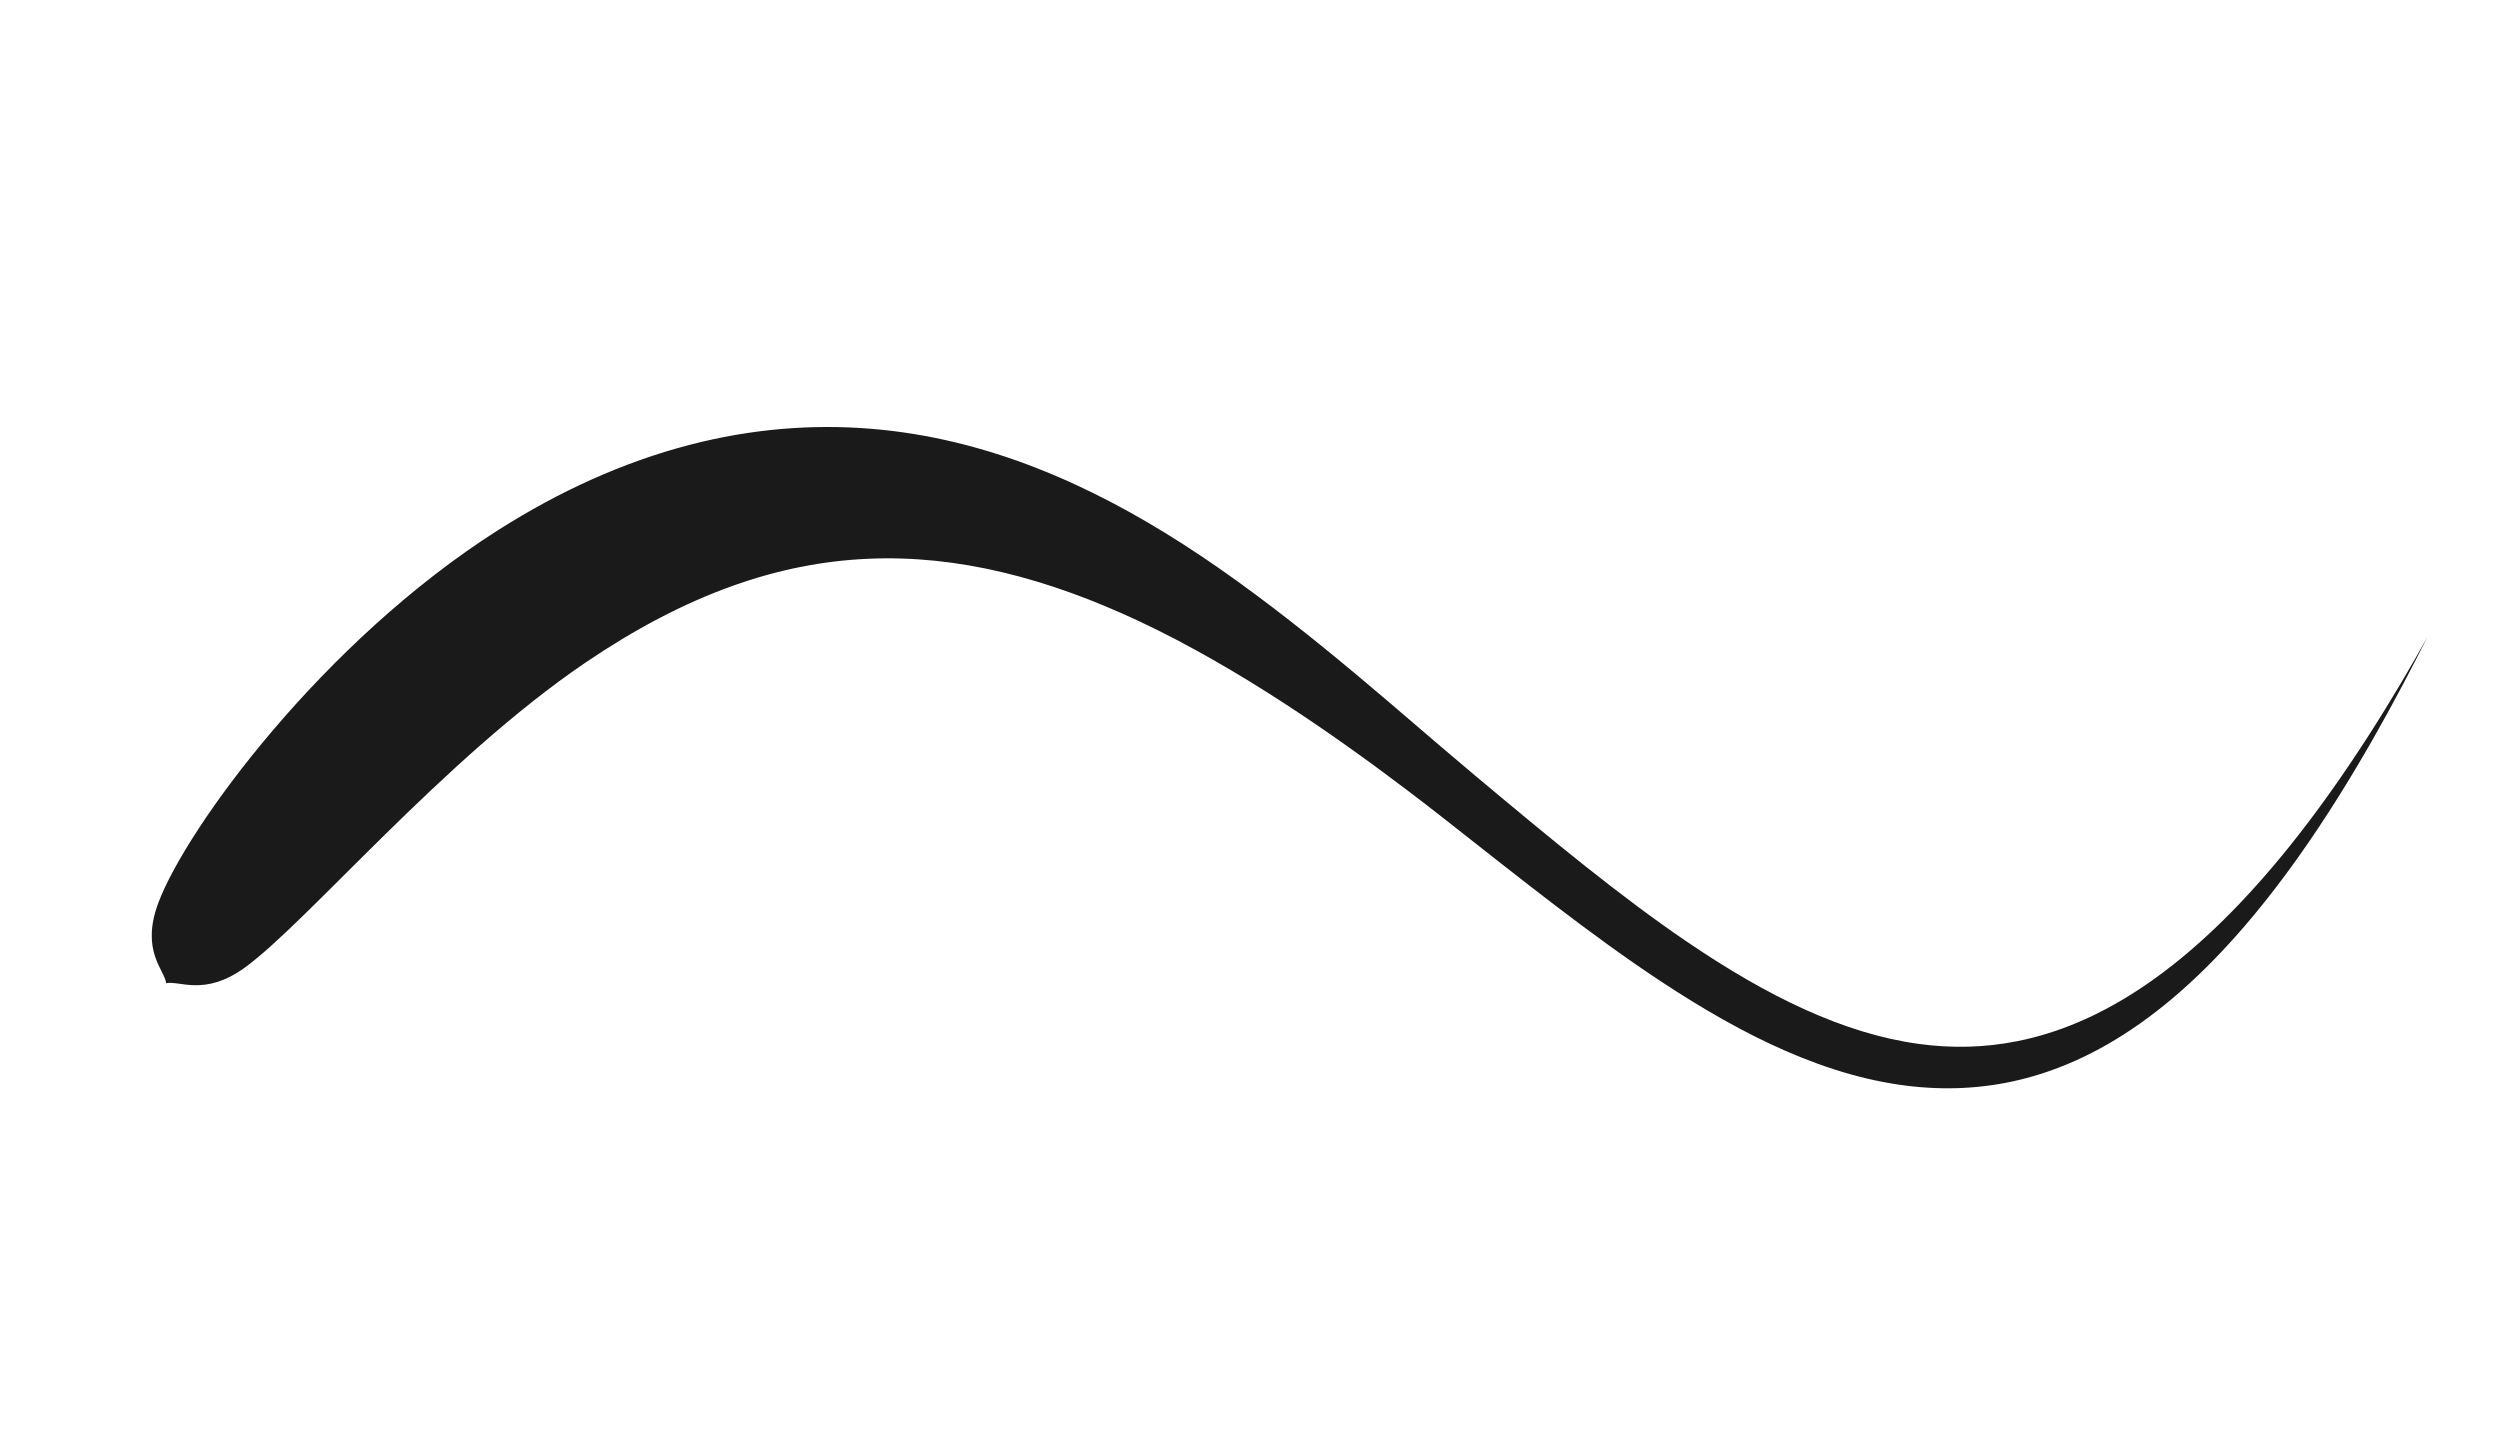
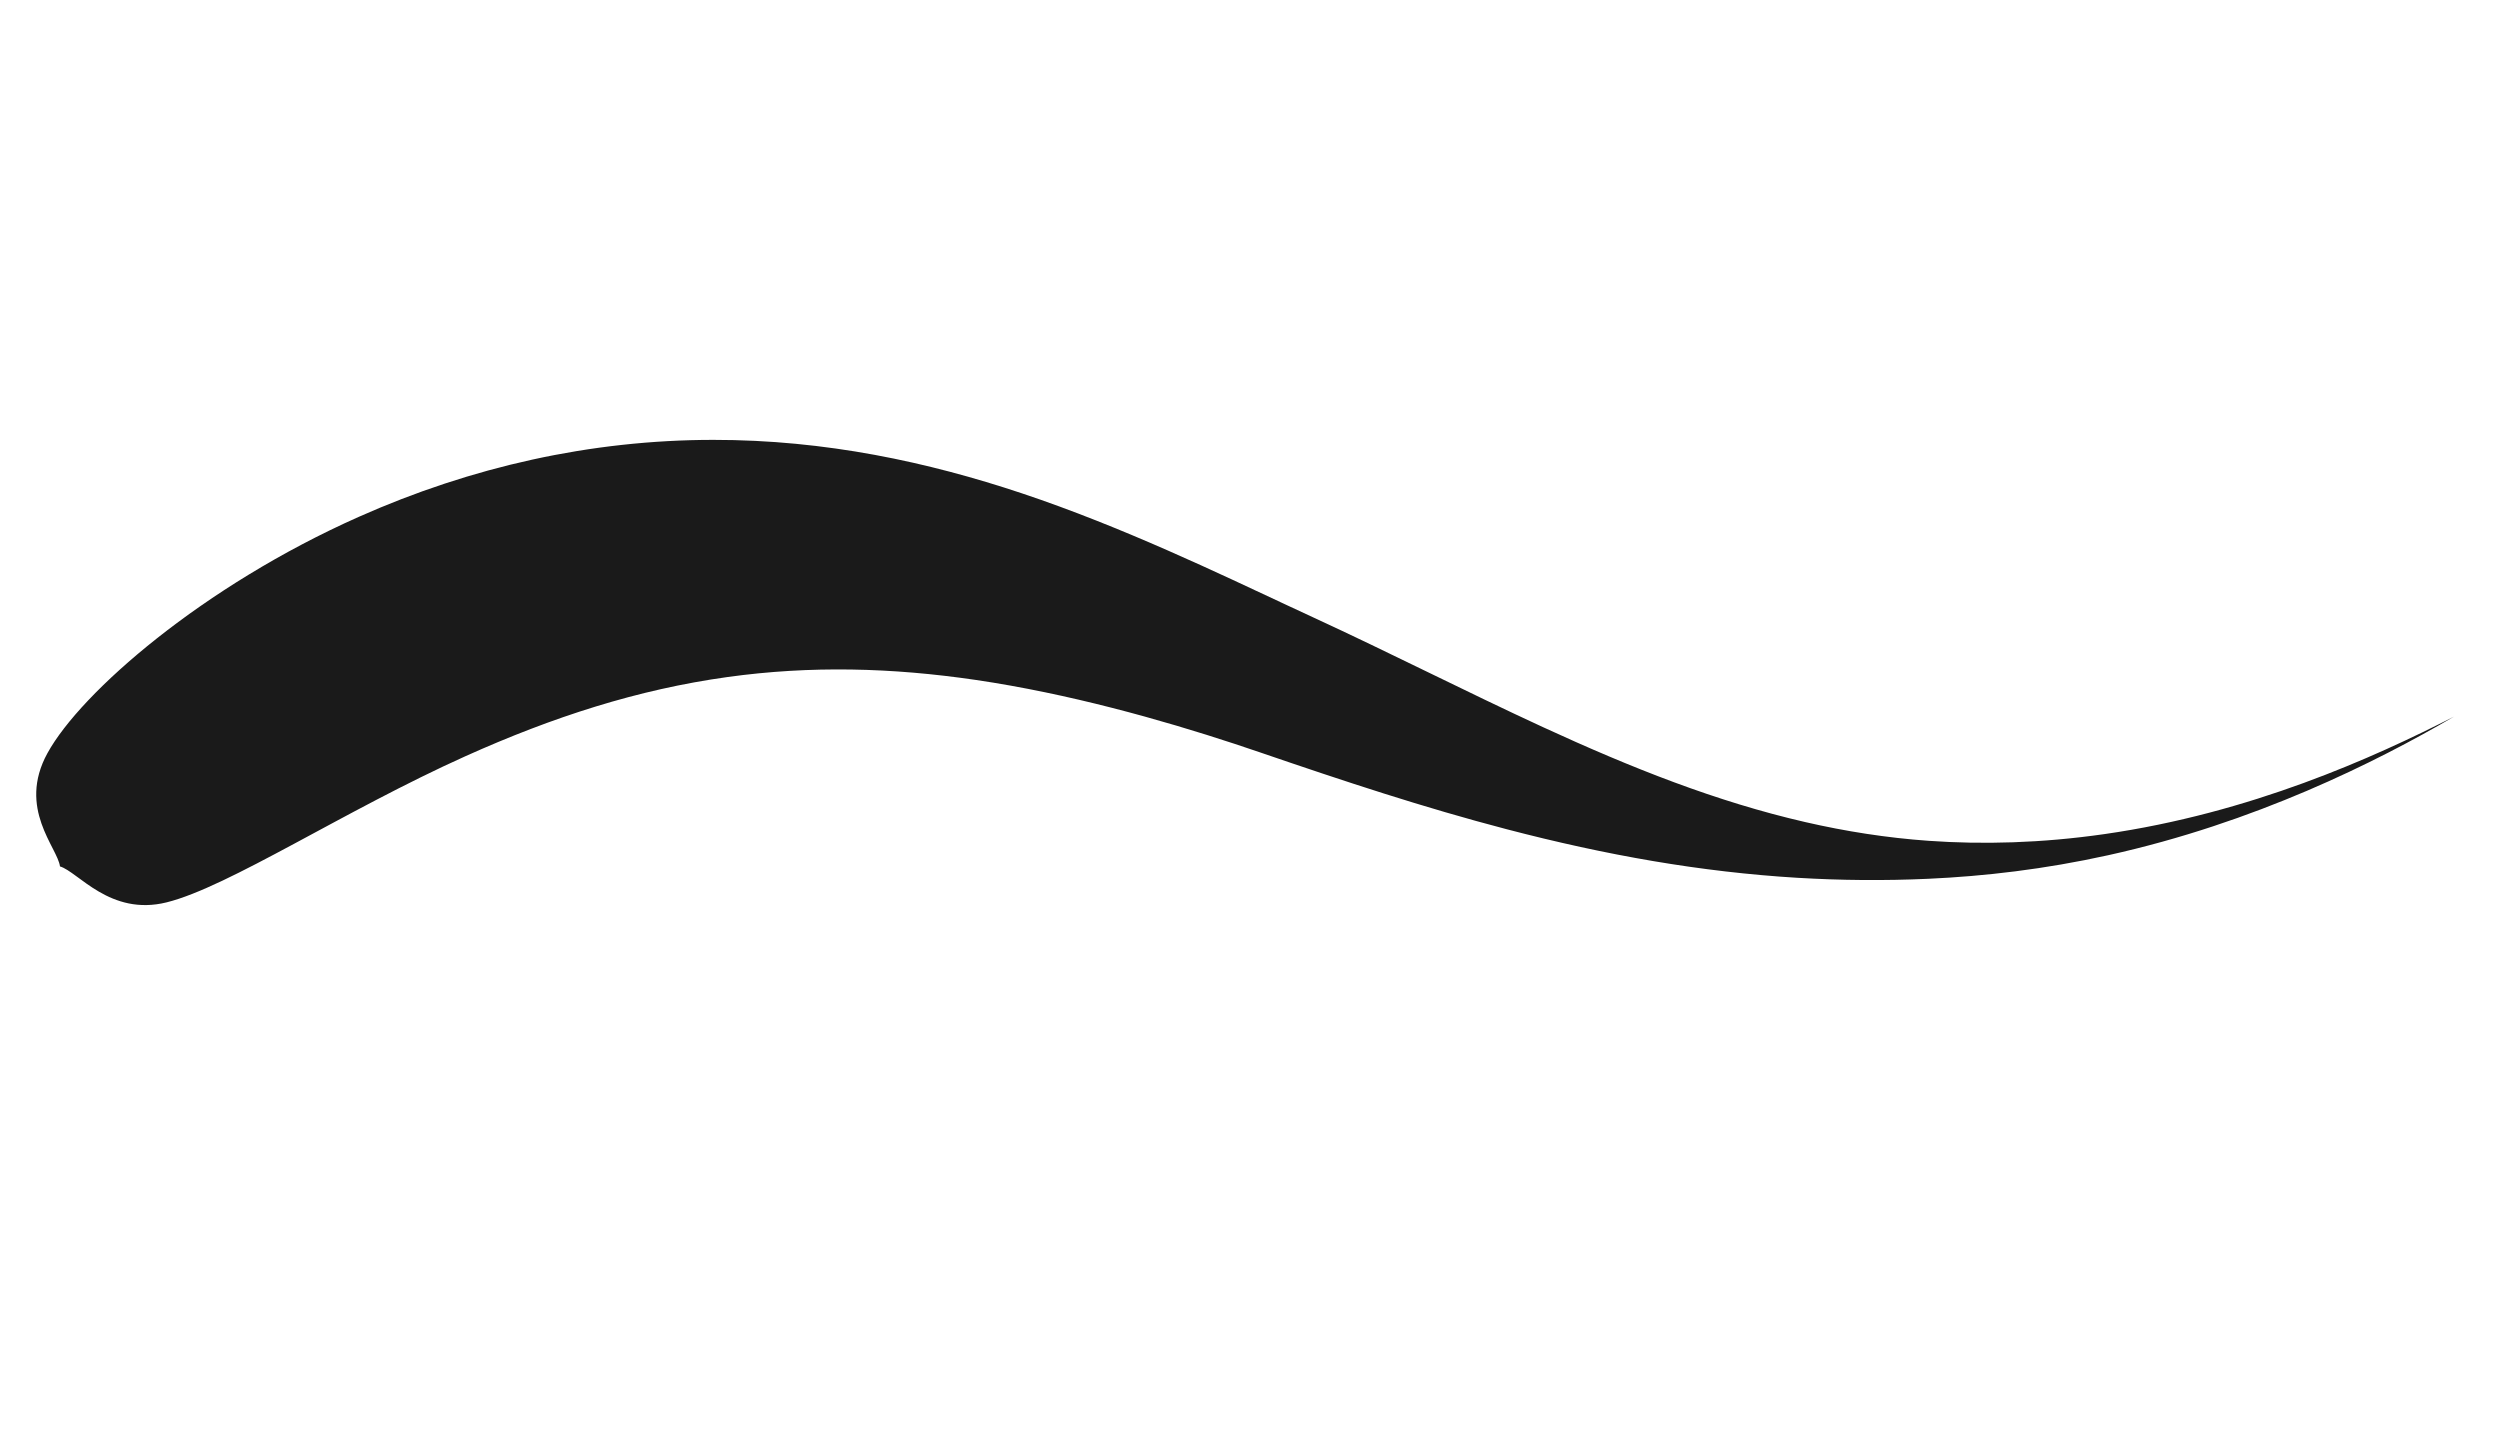
<svg xmlns="http://www.w3.org/2000/svg" width="95.097mm" height="55.325mm" viewBox="0 0 95.097 55.325" version="1.1" id="svg1">
  <defs id="defs1">
    </defs>
  <g id="layer1" transform="translate(-174.1573,-95.57971)">
-     <path style="fill:#1a1a1a;fill-rule:nonzero;stroke:none;stroke-width:0.265" d="m 75.371,132.249 c -0.05,-0.498 -0.987,-1.224 -0.293,-3.066 1.072,-2.847 6.254,-9.936 12.93,-14.174 2.307,-1.465 4.744,-2.581 7.285,-3.24 2.33,-0.604 4.638,-0.796 6.915,-0.607 2.196,0.183 4.277,0.713 6.249,1.482 1.985,0.773 3.841,1.781 5.568,2.887 3.726,2.386 7.368,5.612 9.893,7.767 0.454,0.388 0.885,0.753 1.303,1.103 2.945,2.464 5.447,4.534 7.989,6.264 1.556,1.058 3.034,1.921 4.47,2.573 1.506,0.684 2.95,1.129 4.36,1.321 1.258,0.172 2.503,0.145 3.755,-0.106 0.202,-0.04 0.406,-0.087 0.614,-0.141 1.453,-0.375 3.002,-1.08 4.651,-2.271 1.721,-1.244 3.392,-2.905 5.014,-4.913 2.271,-2.812 4.134,-5.926 5.313,-8.047 -1.087,2.161 -2.791,5.383 -4.902,8.359 -1.507,2.124 -3.102,3.96 -4.805,5.395 -1.639,1.381 -3.263,2.293 -4.873,2.824 -0.23,0.076 -0.457,0.143 -0.683,0.203 -1.408,0.372 -2.834,0.467 -4.277,0.318 -1.613,-0.167 -3.232,-0.638 -4.873,-1.355 -1.563,-0.682 -3.14,-1.584 -4.768,-2.661 -2.663,-1.761 -5.236,-3.827 -8.254,-6.197 -0.425,-0.334 -0.877,-0.683 -1.346,-1.038 -2.732,-2.07 -6.432,-4.668 -10.22,-6.447 -1.711,-0.803 -3.445,-1.446 -5.196,-1.862 -1.733,-0.412 -3.433,-0.59 -5.121,-0.515 -1.74,0.077 -3.448,0.421 -5.161,1.034 -1.877,0.672 -3.732,1.656 -5.596,2.922 -5.397,3.665 -10.587,9.889 -12.956,11.6 -1.526,1.103 -2.483,0.476 -2.987,0.59 z" id="path1-5" transform="translate(105.1061,0.7299367)" />
+     <path style="fill:#1a1a1a;fill-rule:nonzero;stroke:none;stroke-width:0.265" d="m 71.333,127.808 c -0.09,-0.716 -1.631,-2.207 -0.477,-4.308 1.274,-2.321 5.916,-6.356 11.843,-8.99 4.282,-1.903 8.816,-2.925 13.482,-2.928 4.284,-0.003 8.183,0.847 11.732,2.03 3.838,1.28 7.553,3.074 10.182,4.3 0.315,0.147 0.619,0.288 0.917,0.426 2.959,1.365 5.768,2.804 8.727,4.169 3.38,1.557 6.606,2.837 9.979,3.613 1.542,0.355 3.102,0.6 4.692,0.713 2.059,0.146 4.292,0.089 6.684,-0.254 5.566,-0.798 10.237,-2.903 13.305,-4.471 -2.957,1.729 -7.581,4.043 -13.158,5.274 -2.419,0.534 -4.692,0.798 -6.846,0.896 -1.658,0.075 -3.311,0.062 -4.977,-0.038 -3.659,-0.221 -7.266,-0.856 -11.06,-1.849 -3.147,-0.823 -6.154,-1.817 -9.401,-2.93 -0.304,-0.104 -0.617,-0.209 -0.938,-0.315 -2.808,-0.923 -6.318,-1.912 -9.849,-2.432 -3.189,-0.469 -6.287,-0.55 -9.45,-0.11 -3.414,0.475 -6.637,1.516 -9.955,3.007 -4.607,2.07 -9.025,4.981 -11.378,5.564 -2.145,0.532 -3.36,-1.16 -4.052,-1.367 z" id="path1-5" transform="translate(105.1061,0.7299367)" />
  </g>
</svg>
